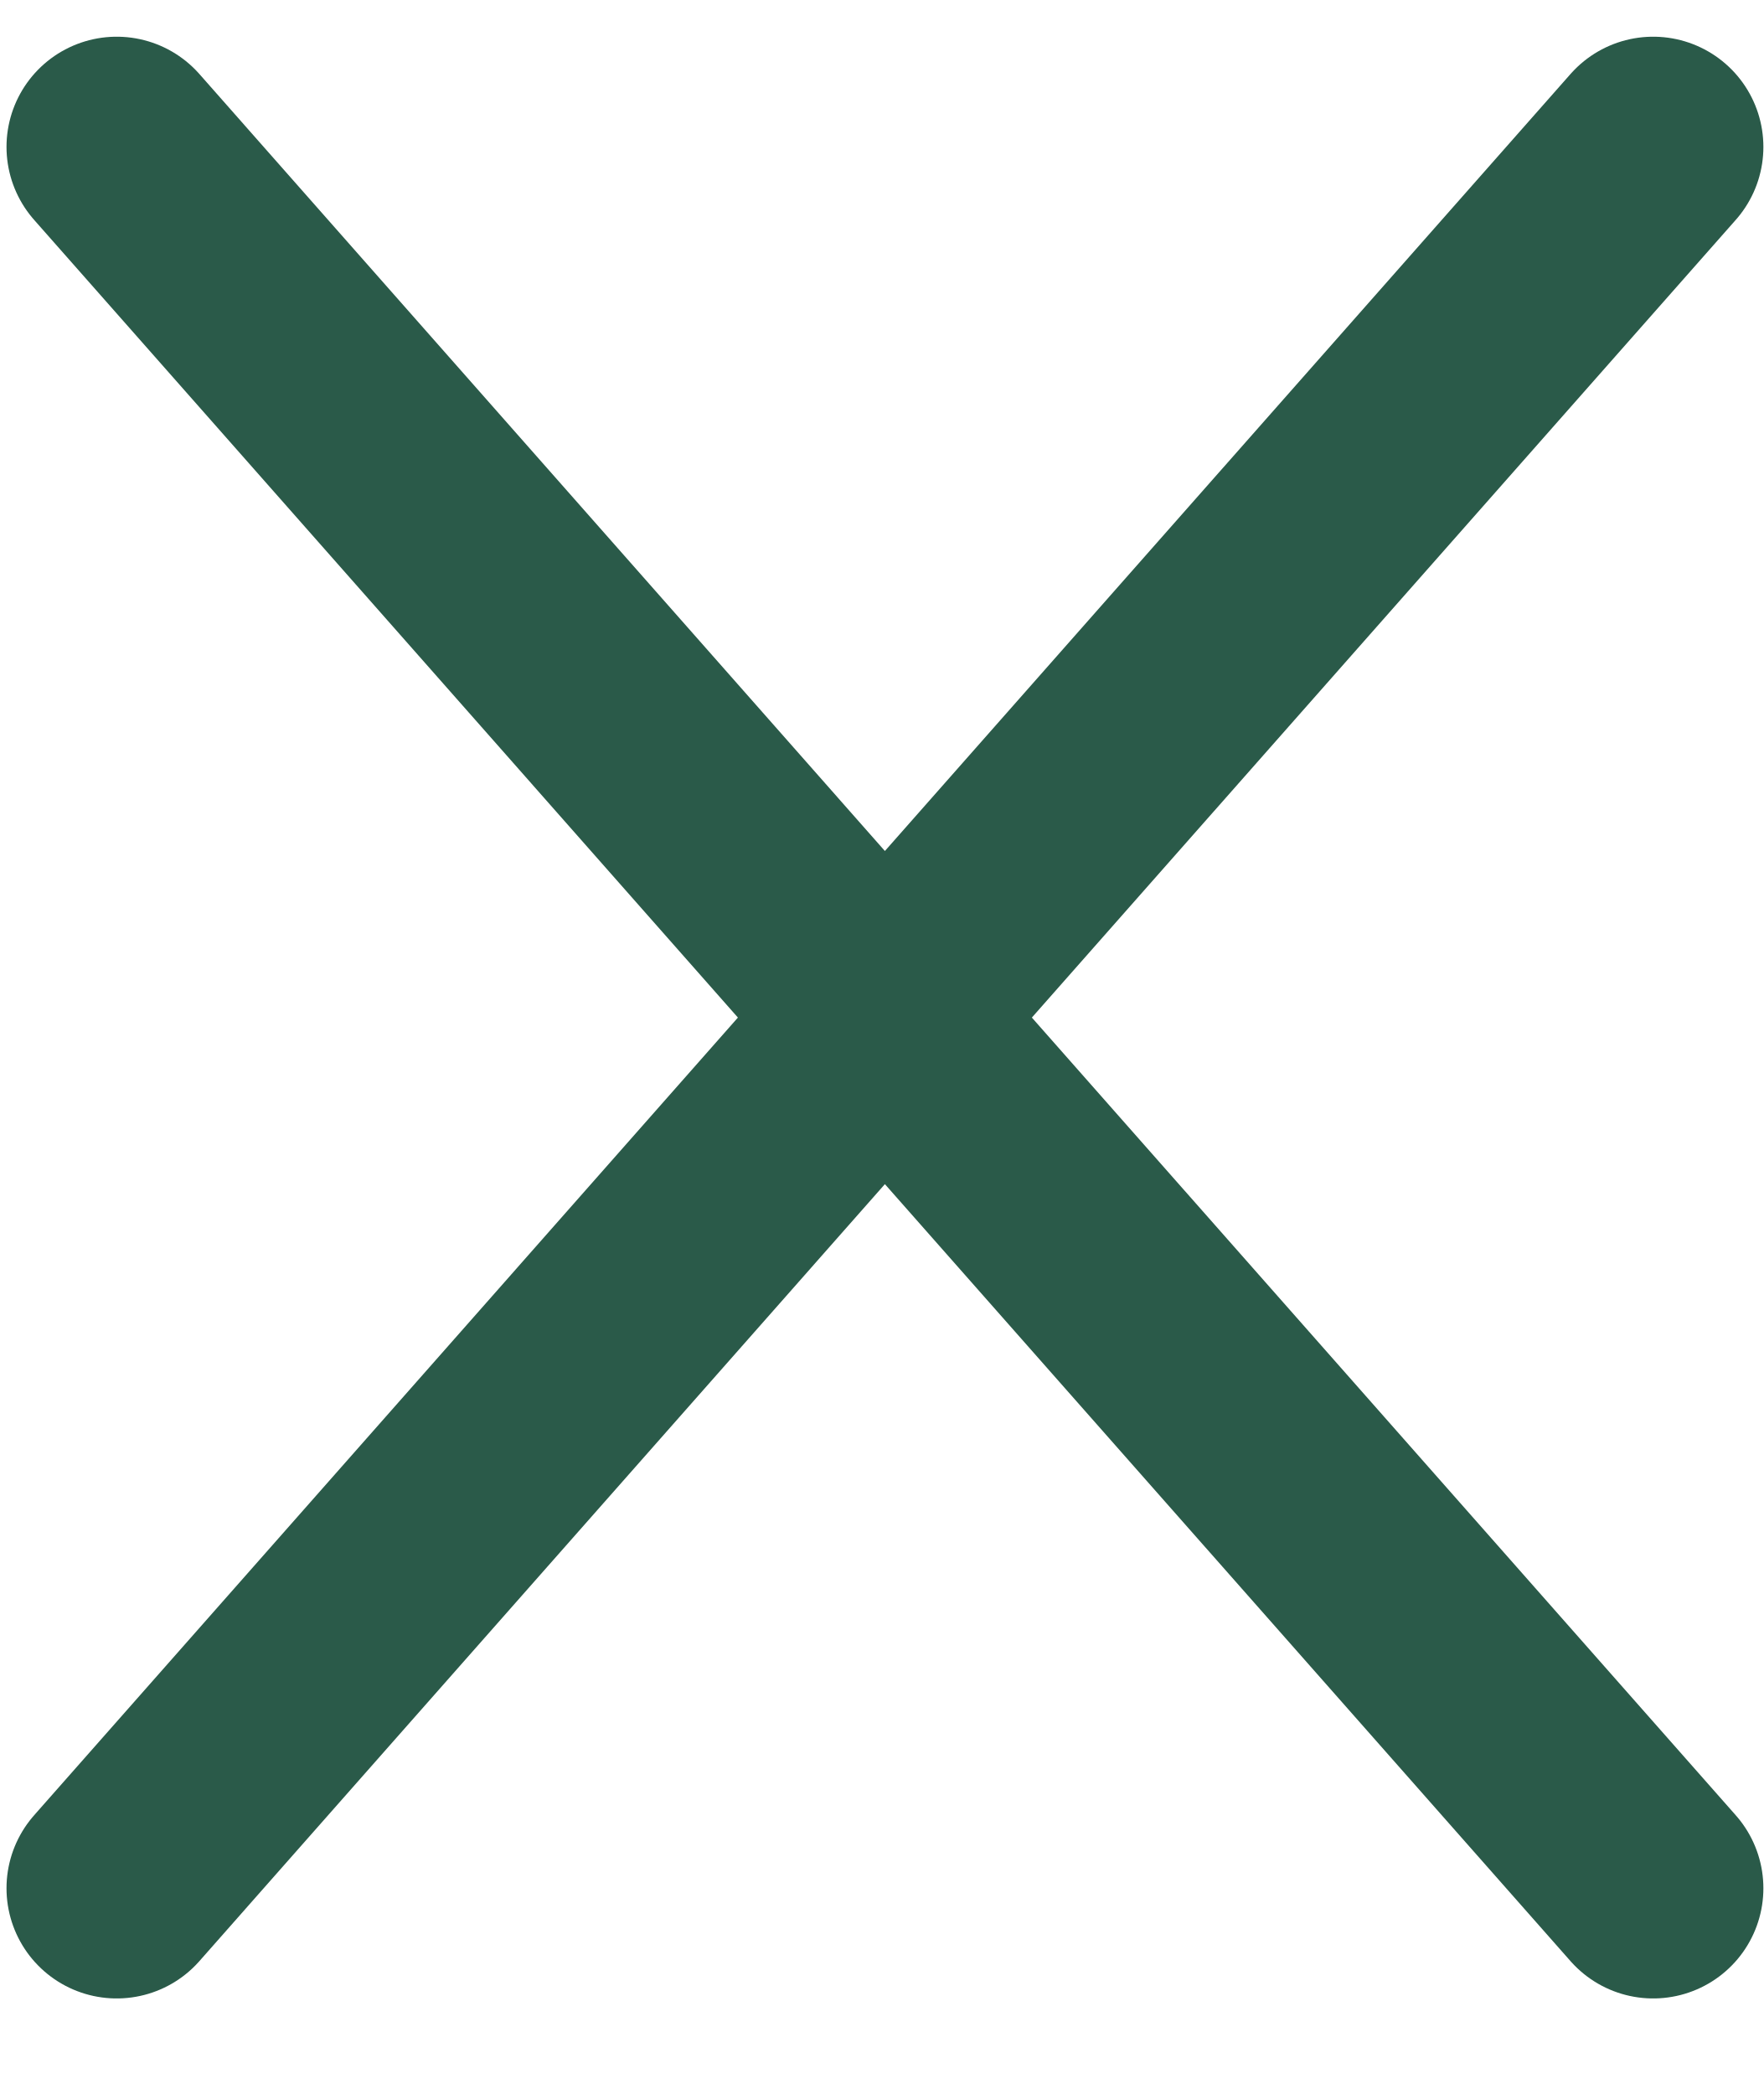
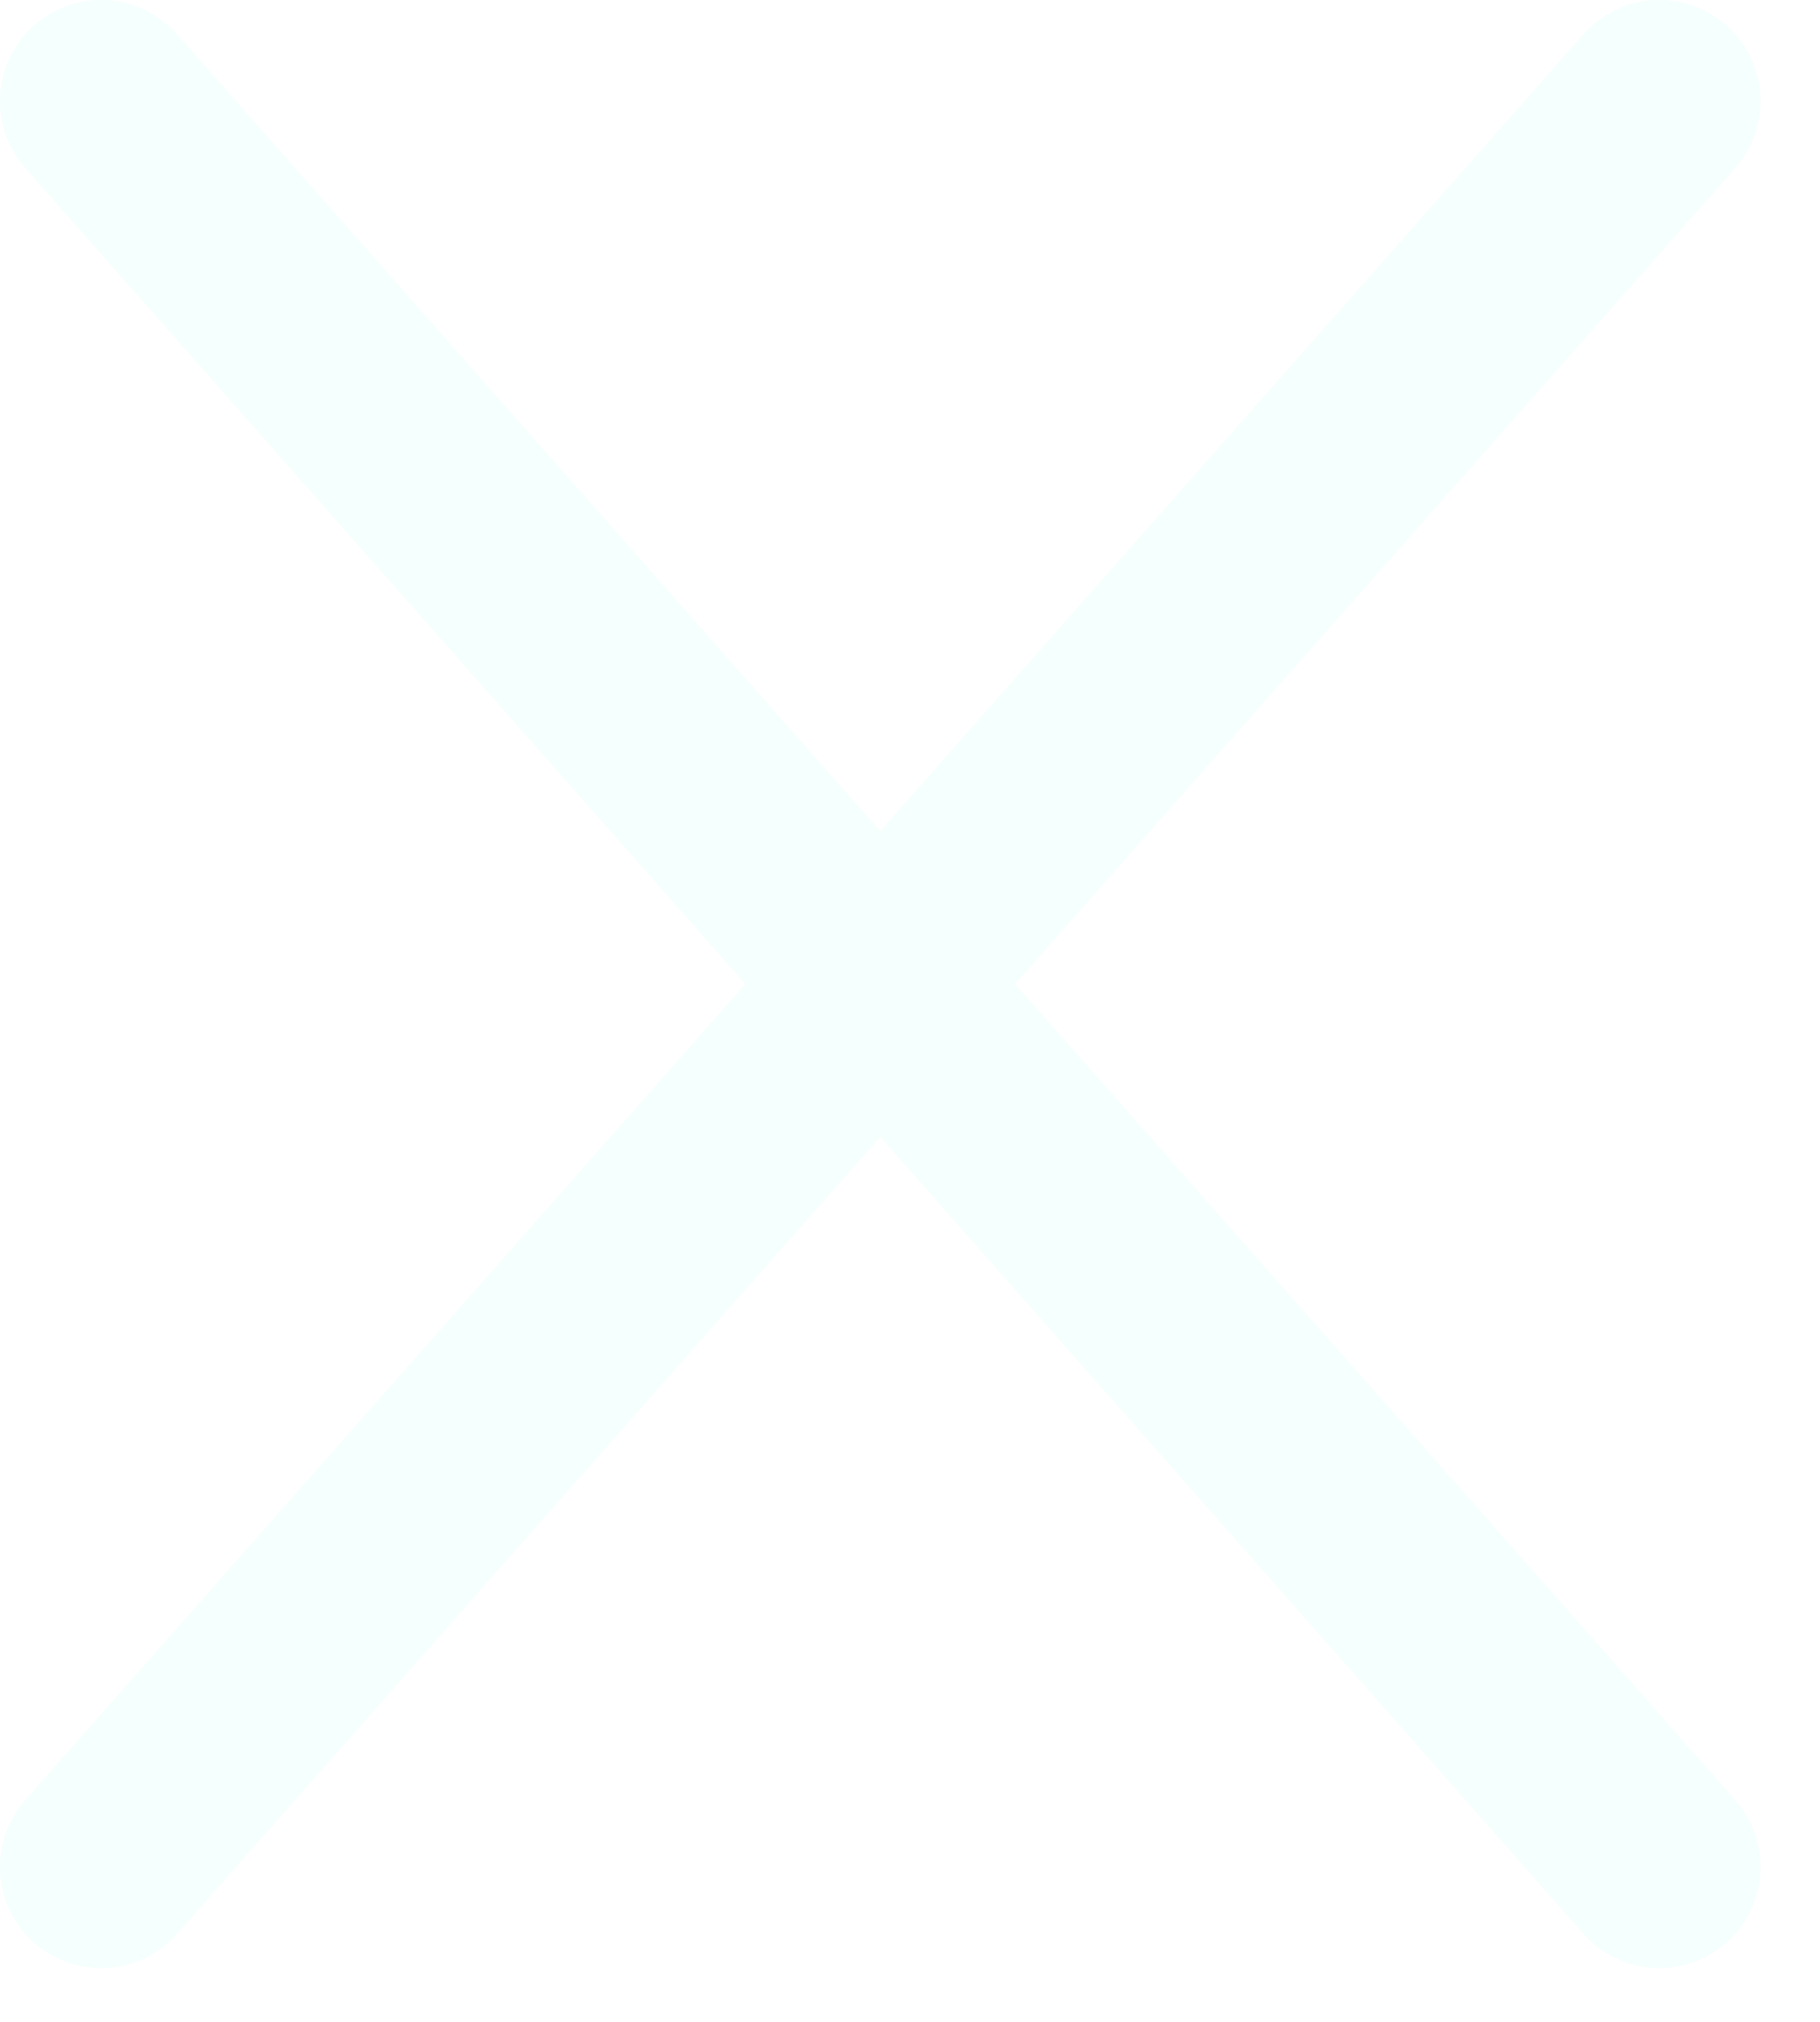
- <svg xmlns="http://www.w3.org/2000/svg" width="16" height="19" viewBox="0 0 16 19" fill="none">
-   <path d="M15 1.333L8.029 9.233M1.059 17.133L8.029 9.233M8.029 9.233L1.059 1.333M8.029 9.233L15 17.133" stroke="#2A5A49" stroke-width="2" stroke-linecap="round" />
+ <svg xmlns="http://www.w3.org/2000/svg" width="18" height="20" viewBox="0 0 18 20" fill="none">
+   <path d="M16.412 1L8.706 9.733M1 18.467L8.706 9.733M8.706 9.733L1 1M8.706 9.733L16.412 18.467" stroke="#F5FFFD" stroke-width="2" stroke-linecap="round" />
</svg>
